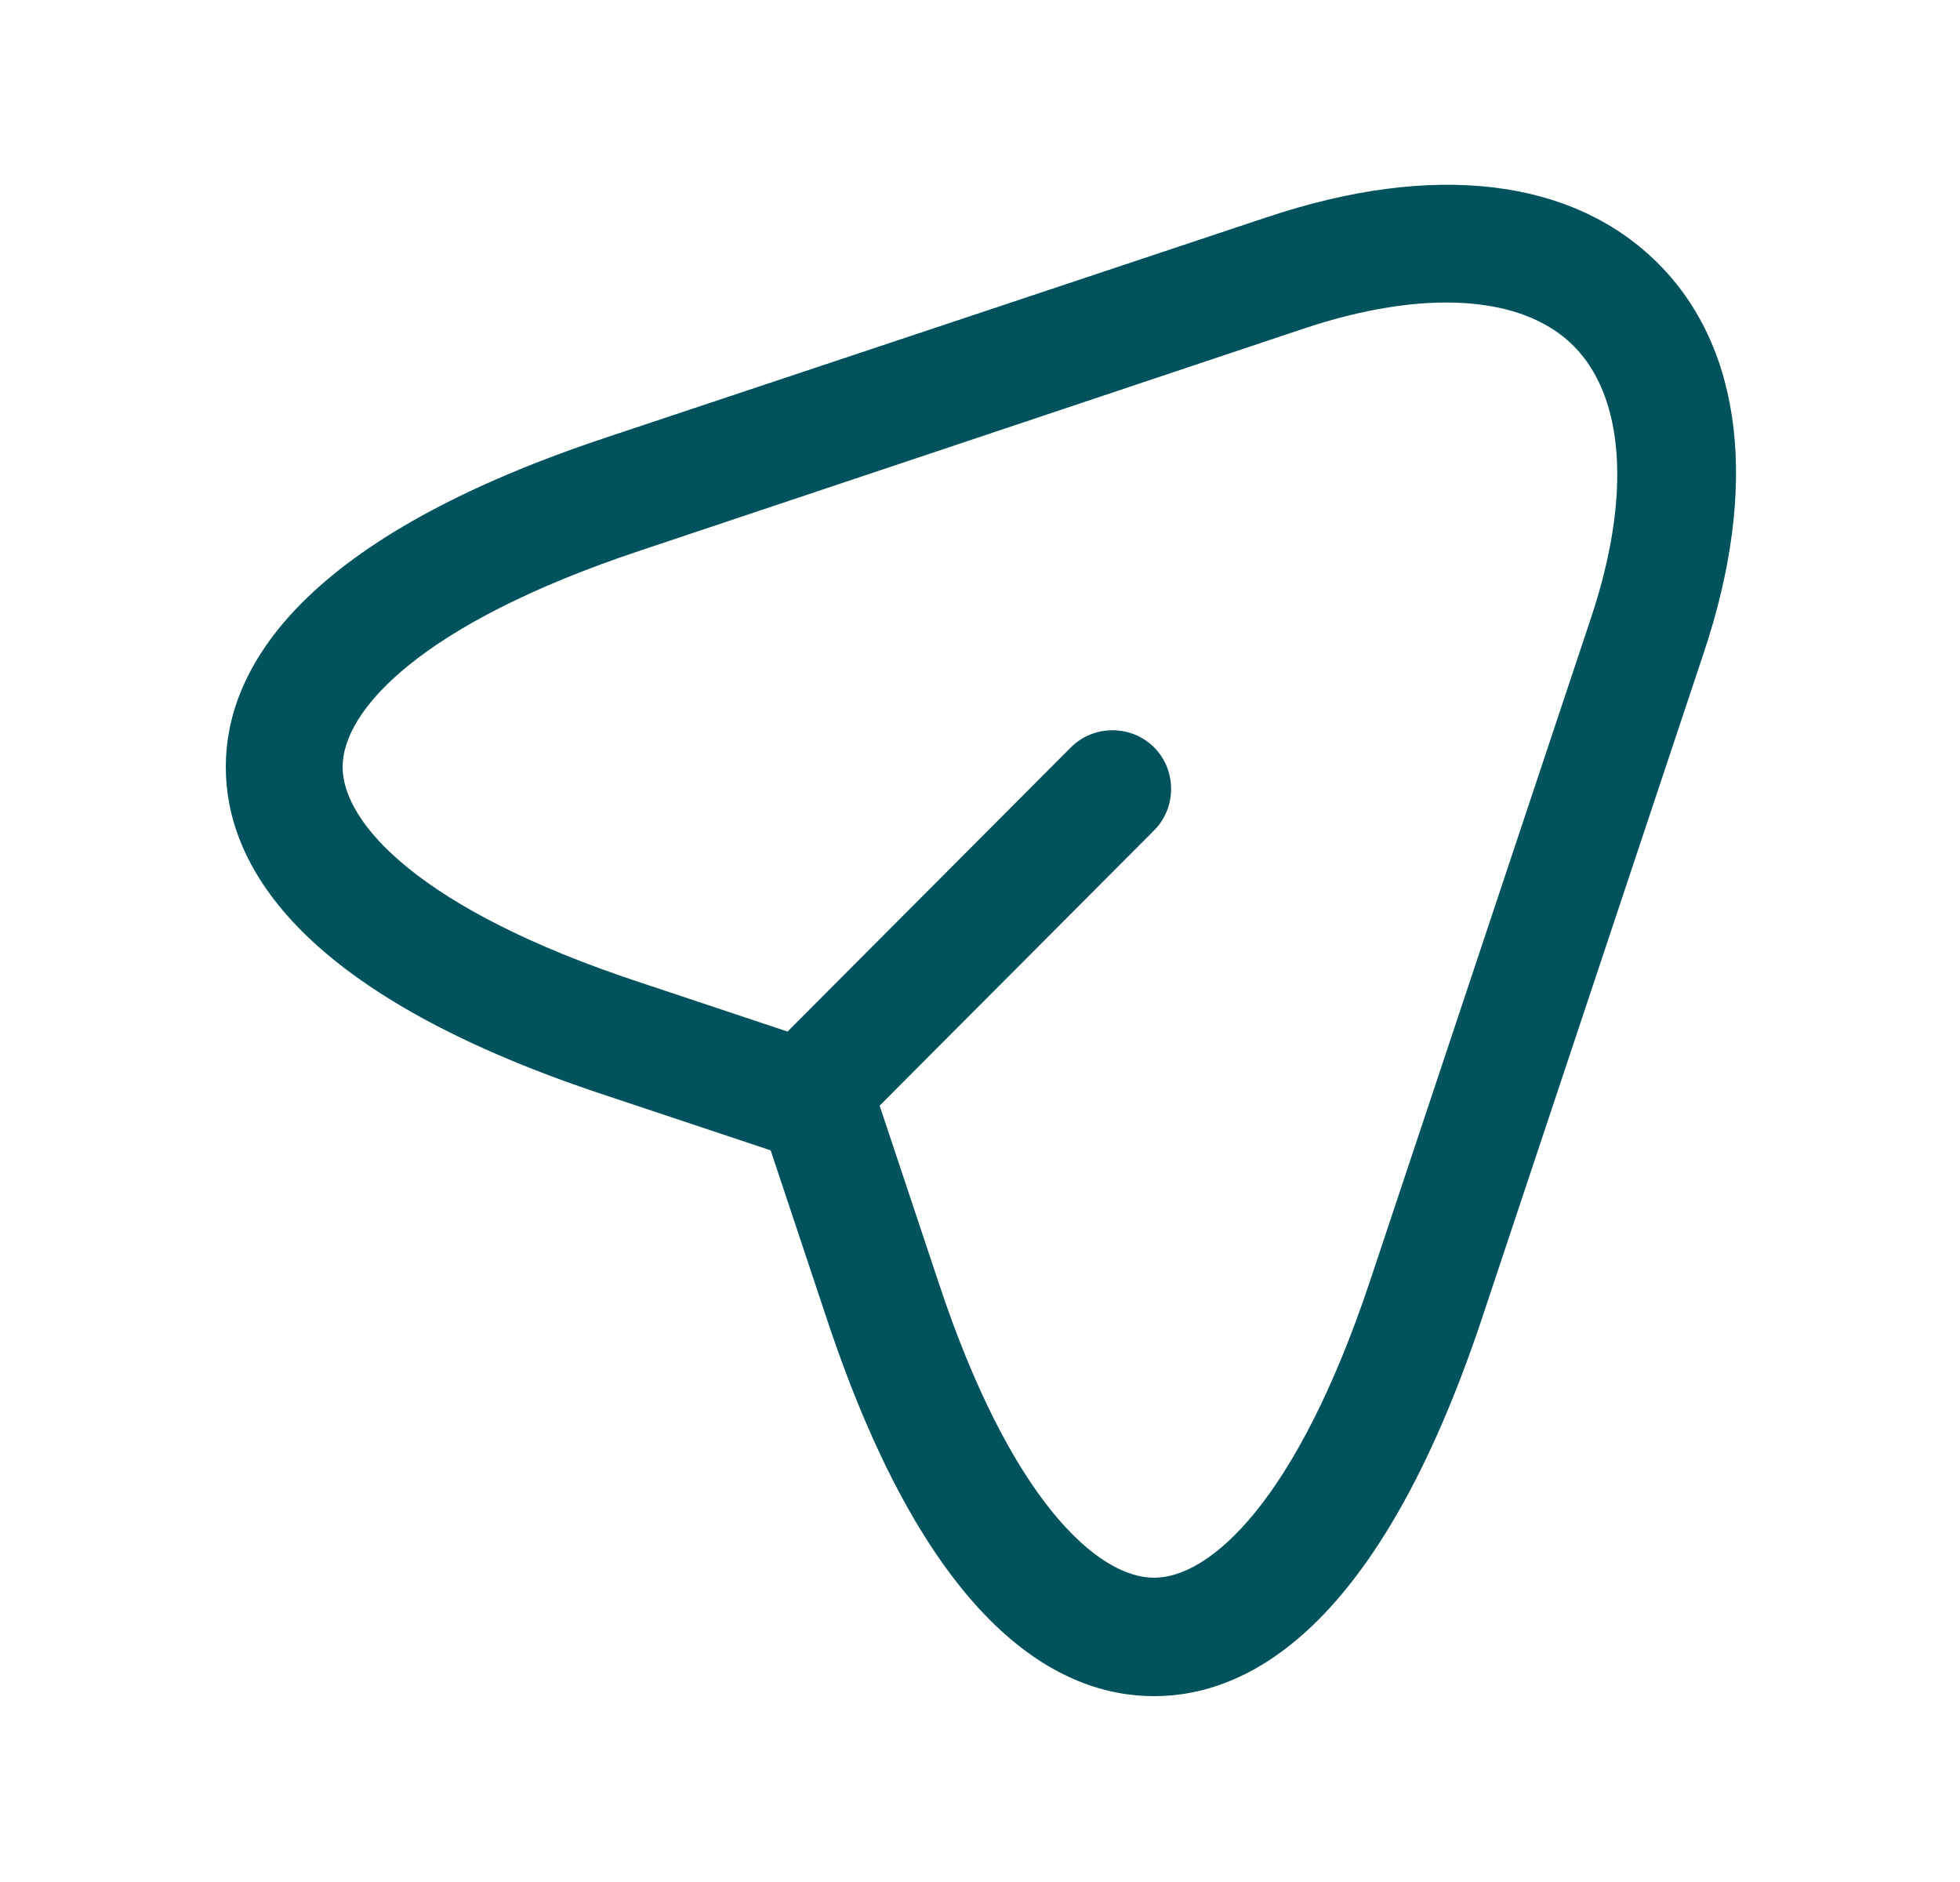
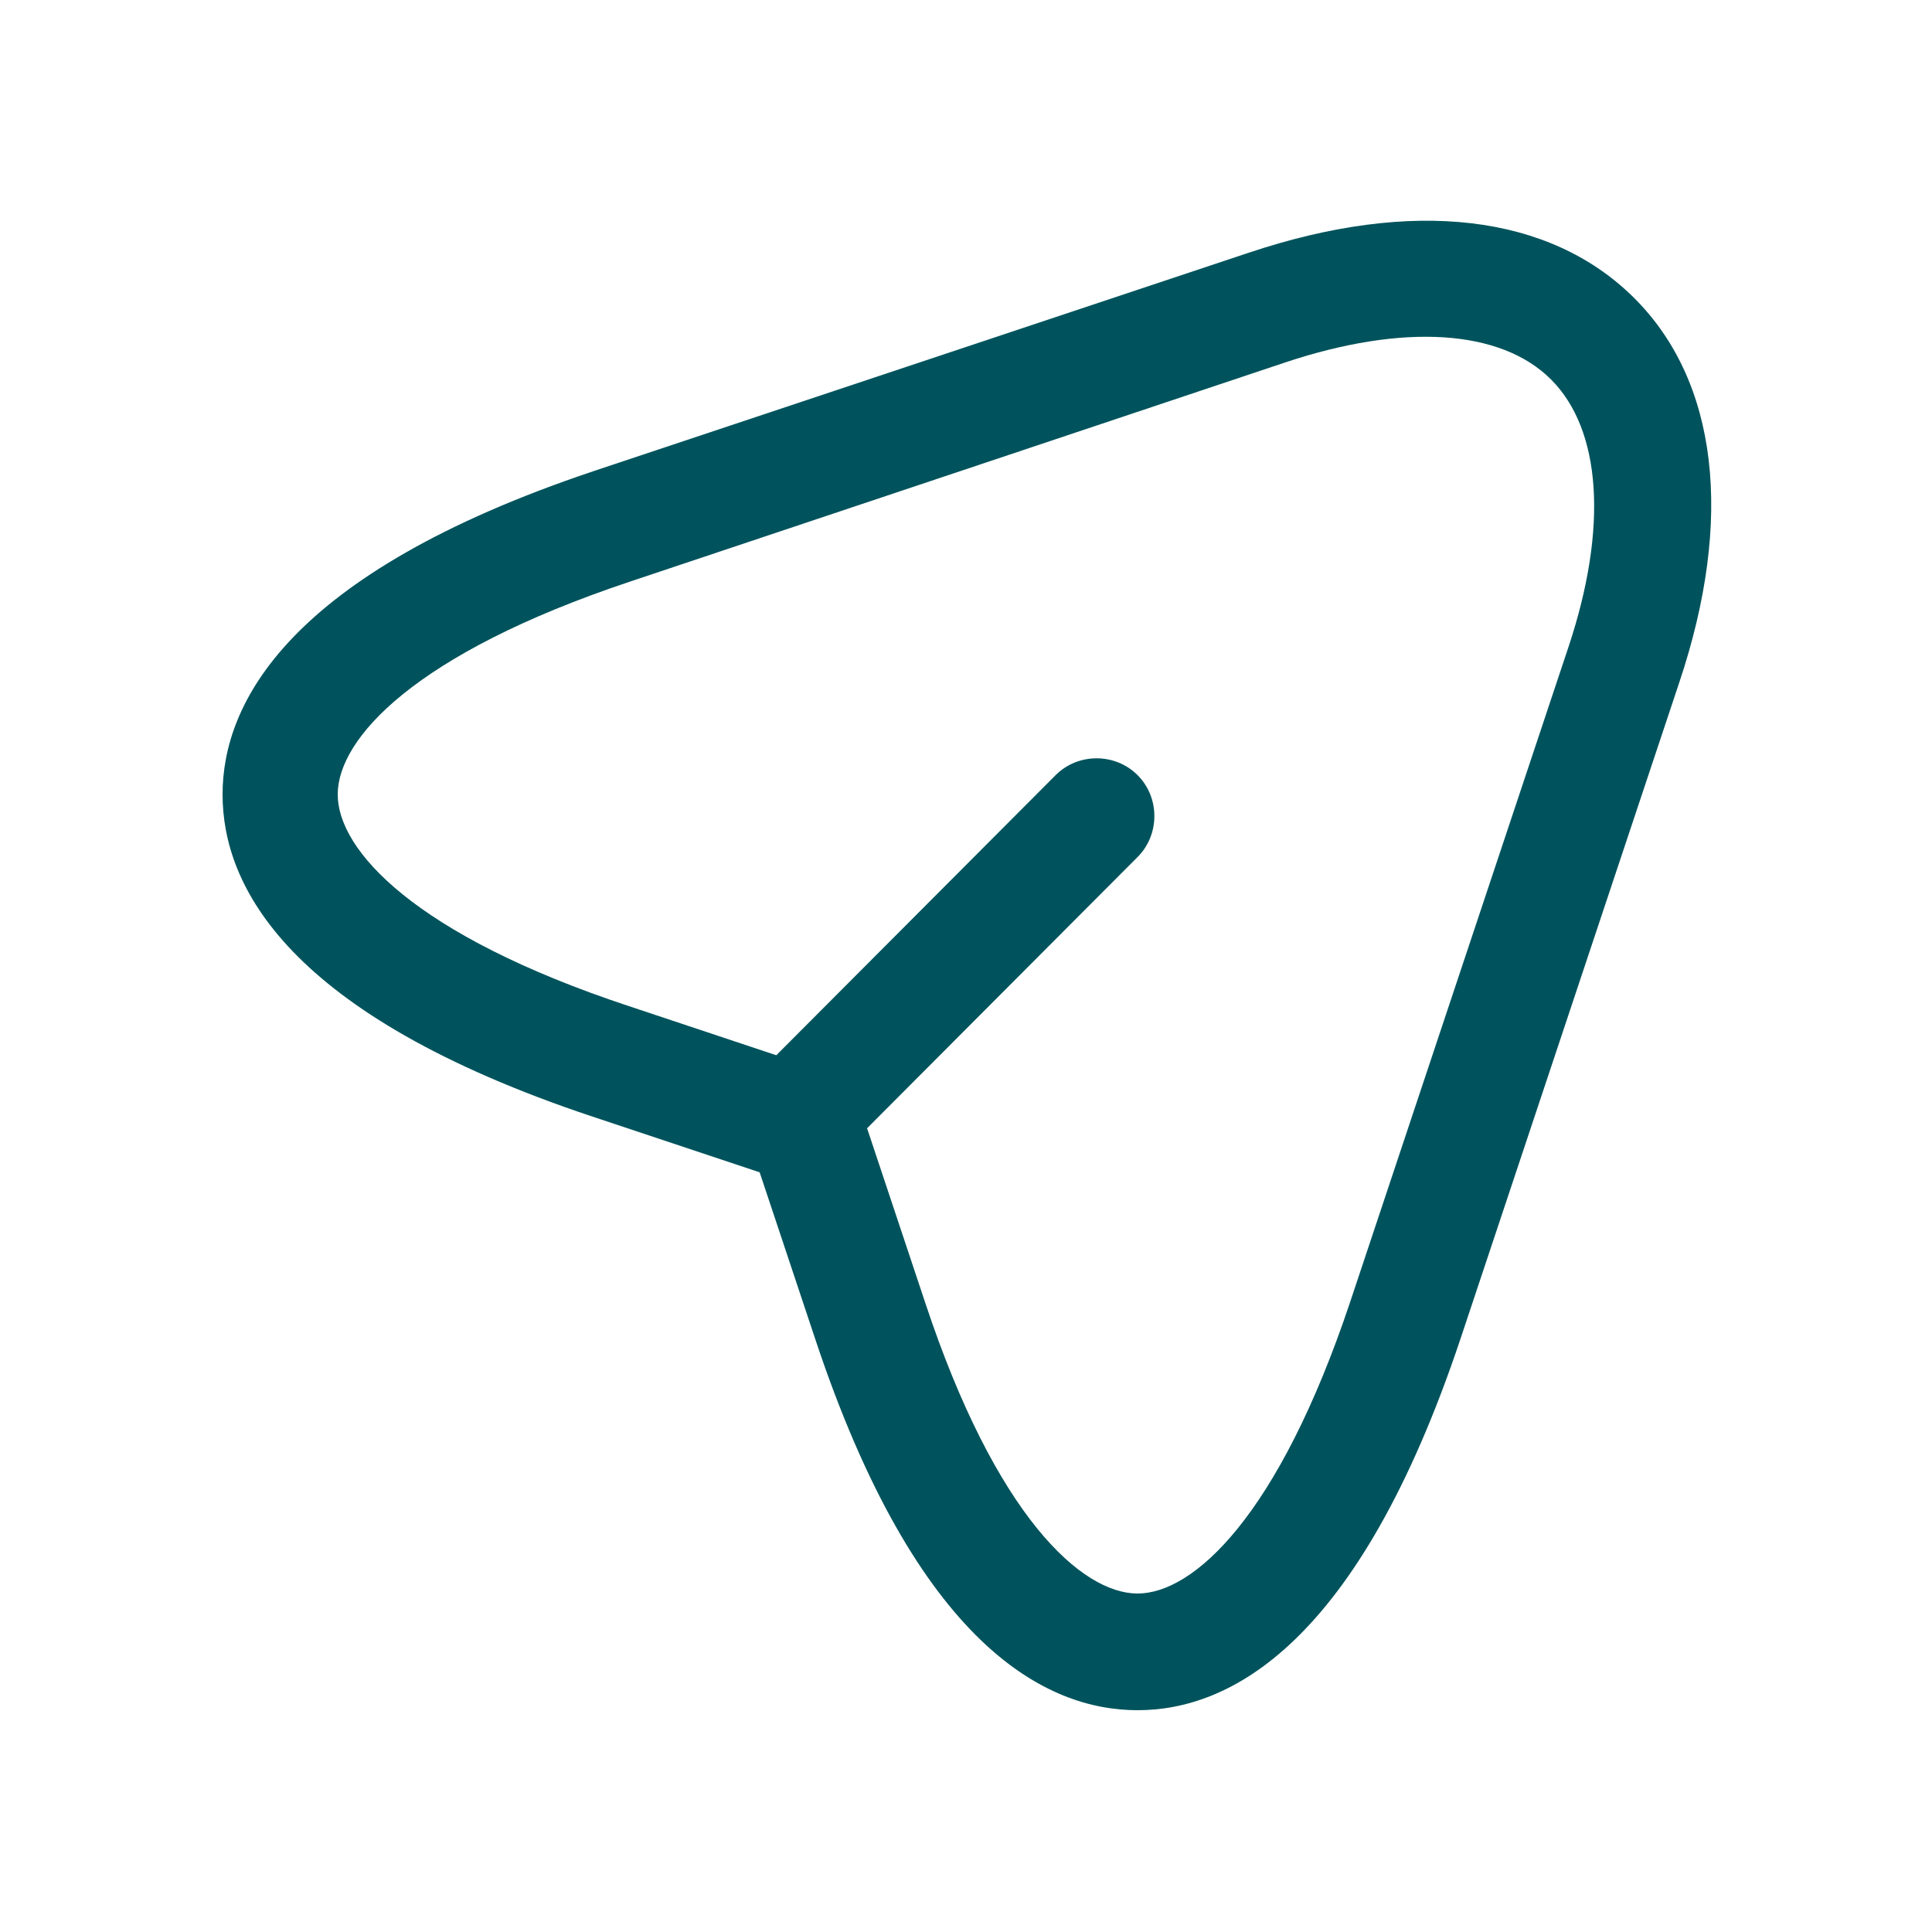
- <svg xmlns="http://www.w3.org/2000/svg" width="25" height="24" viewBox="0 0 25 24" fill="none">
+ <svg xmlns="http://www.w3.org/2000/svg" width="20" height="20" viewBox="0 0 25 24" fill="none">
  <path d="M14.72 21.63C13.54 21.63 11.87 20.8 10.55 16.83L9.83 14.67L7.67 13.95C3.71 12.63 2.88 10.96 2.88 9.78C2.88 8.61 3.71 6.93 7.67 5.6L16.16 2.77C18.28 2.06 20.05 2.27 21.14 3.35C22.23 4.43 22.44 6.21 21.73 8.33L18.9 16.82C17.57 20.8 15.9 21.63 14.72 21.63ZM8.14 7.03C5.36 7.96 4.37 9.06 4.37 9.78C4.37 10.5 5.36 11.6 8.14 12.52L10.66 13.36C10.88 13.43 11.06 13.61 11.13 13.83L11.97 16.35C12.89 19.13 14 20.12 14.72 20.12C15.44 20.12 16.54 19.13 17.47 16.35L20.3 7.86C20.81 6.32 20.72 5.06 20.07 4.41C19.42 3.76 18.16 3.68 16.63 4.19L8.14 7.03Z" fill="#00535C" />
  <path d="M10.61 14.4C10.42 14.4 10.23 14.33 10.08 14.18C9.79 13.89 9.79 13.41 10.08 13.12L13.66 9.53C13.95 9.24 14.43 9.24 14.72 9.53C15.01 9.82 15.01 10.3 14.72 10.59L11.14 14.18C11 14.33 10.8 14.4 10.61 14.4Z" fill="#00535C" />
</svg>
